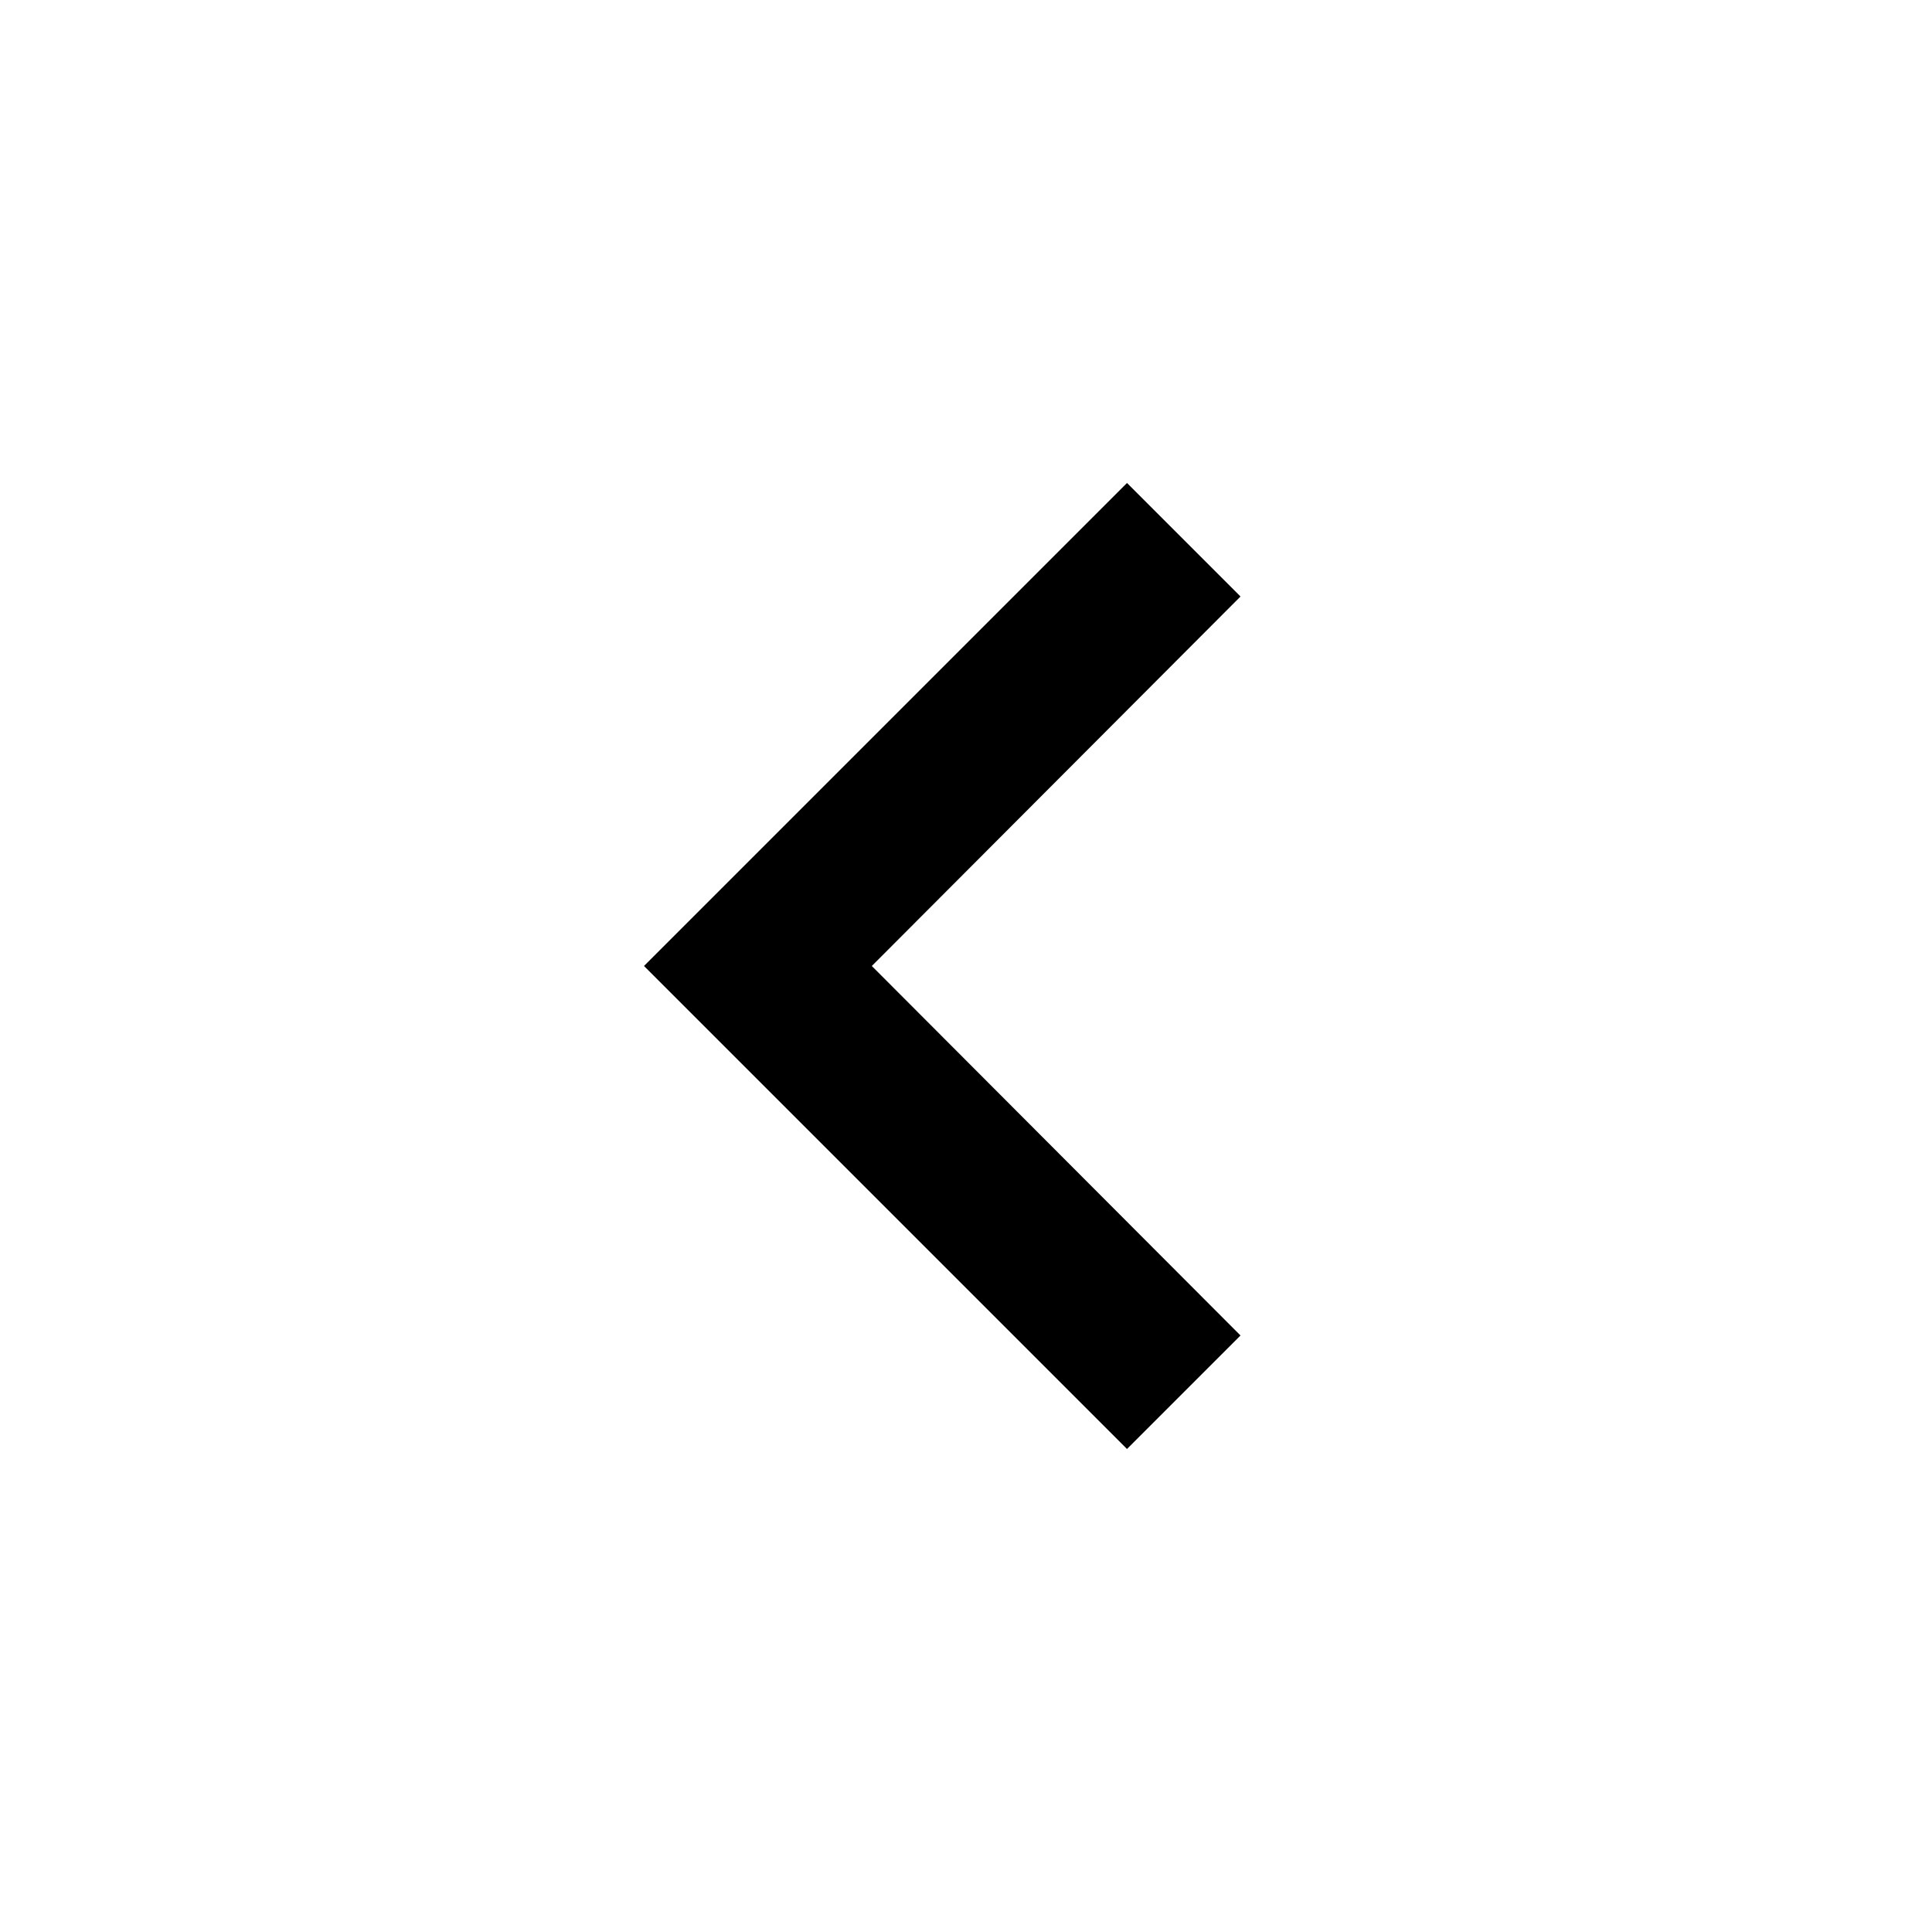
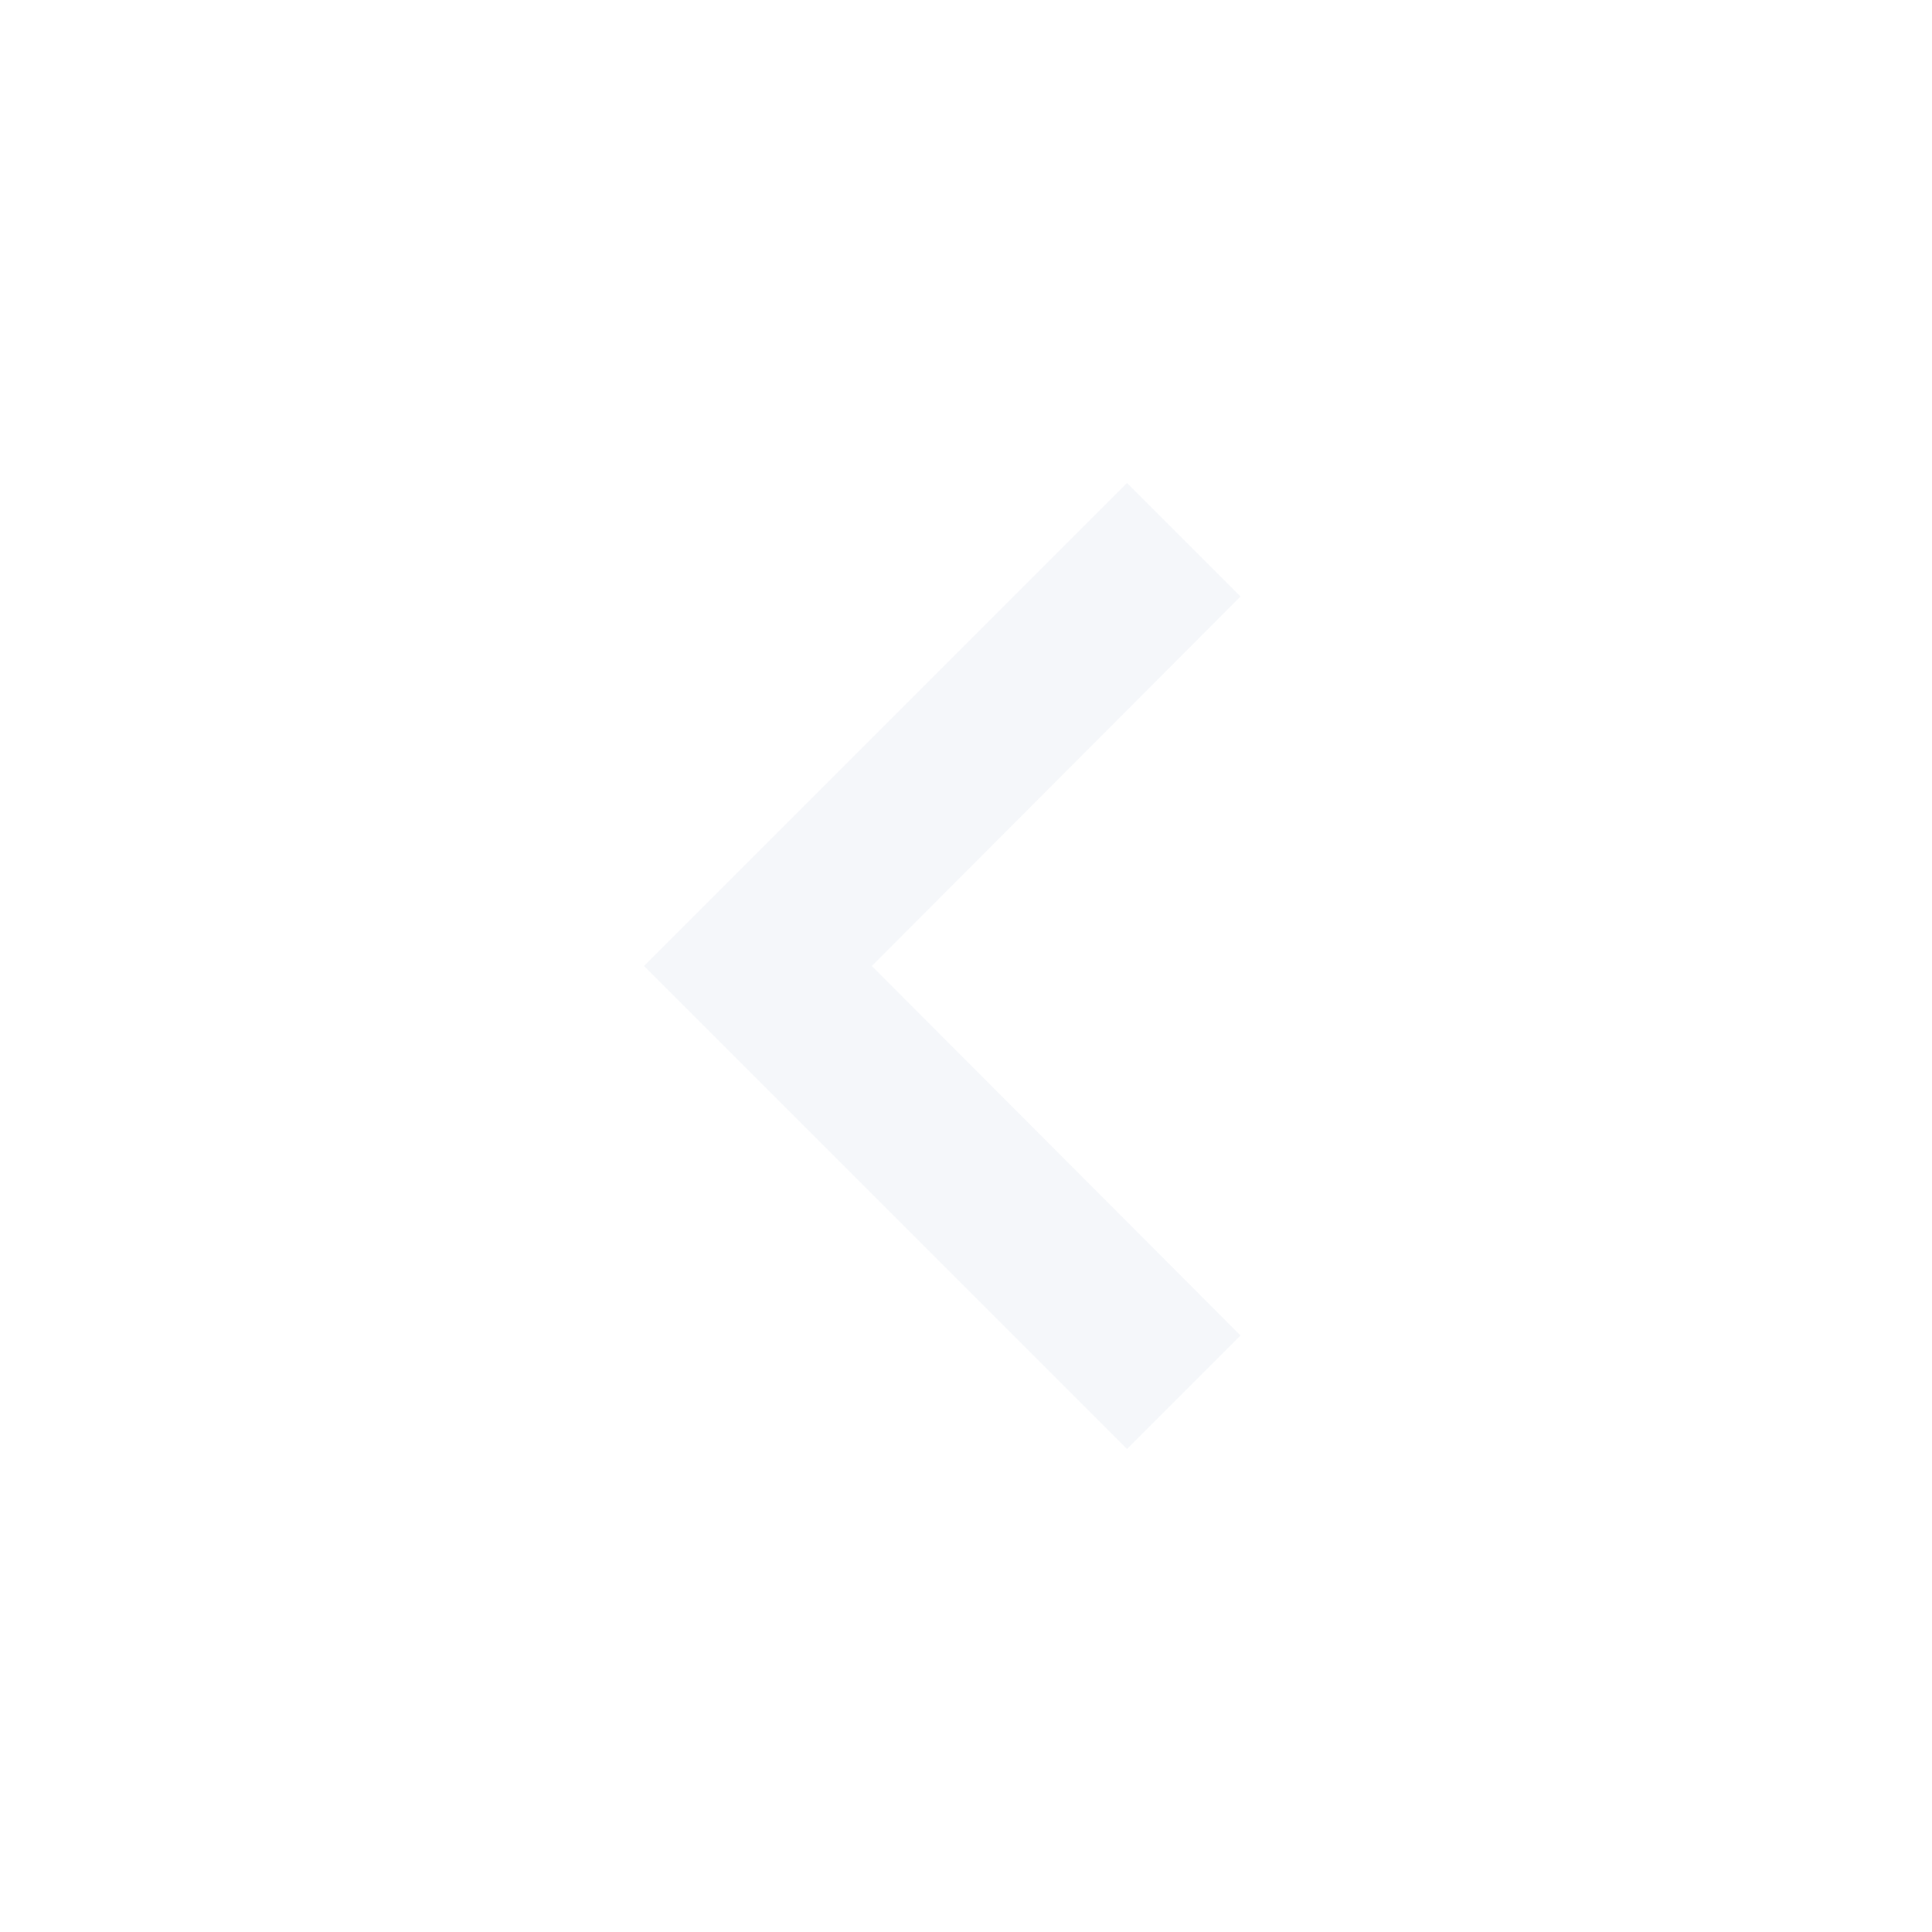
- <svg xmlns="http://www.w3.org/2000/svg" height="24px" viewBox="0 0 24 24" width="24px" fill="#000000">
+ <svg xmlns="http://www.w3.org/2000/svg" height="24px" viewBox="0 0 24 24" width="24px" fill="#f5f7fa">
  <path d="M0 0h24v24H0V0z" fill="none" />
  <path d="M15.41 7.41L14 6l-6 6 6 6 1.41-1.41L10.83 12l4.58-4.59z" />
</svg>
